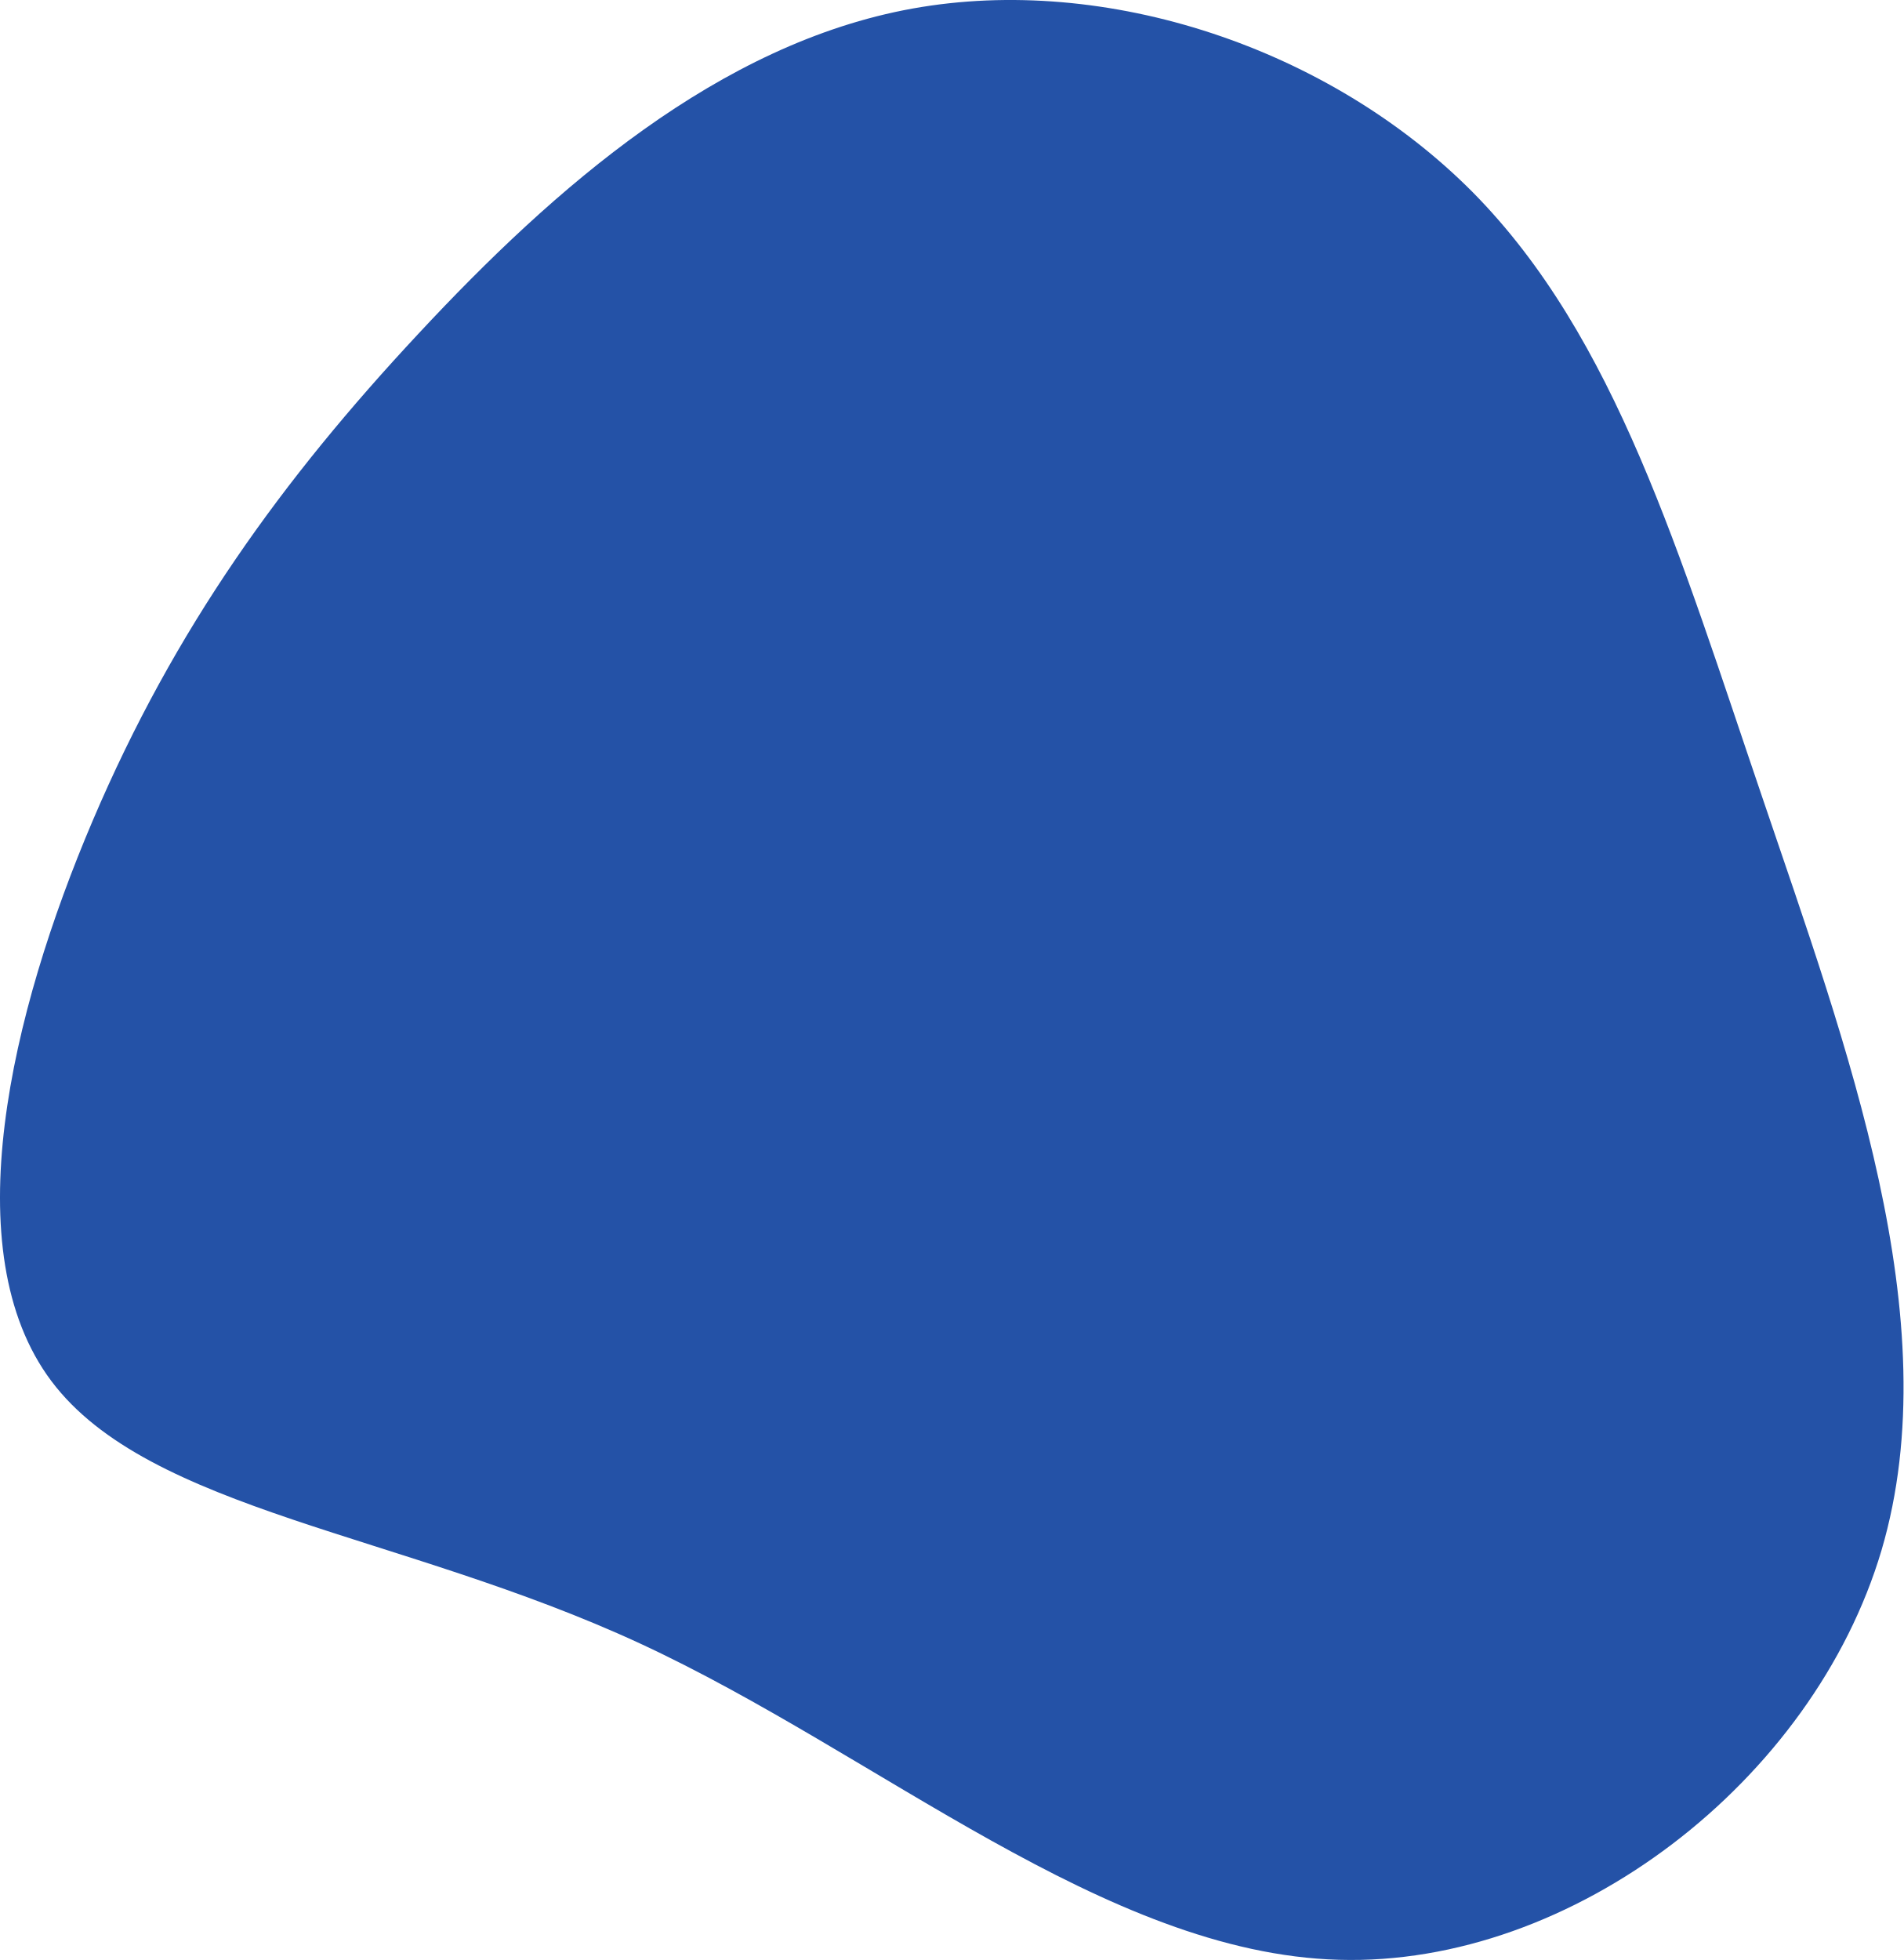
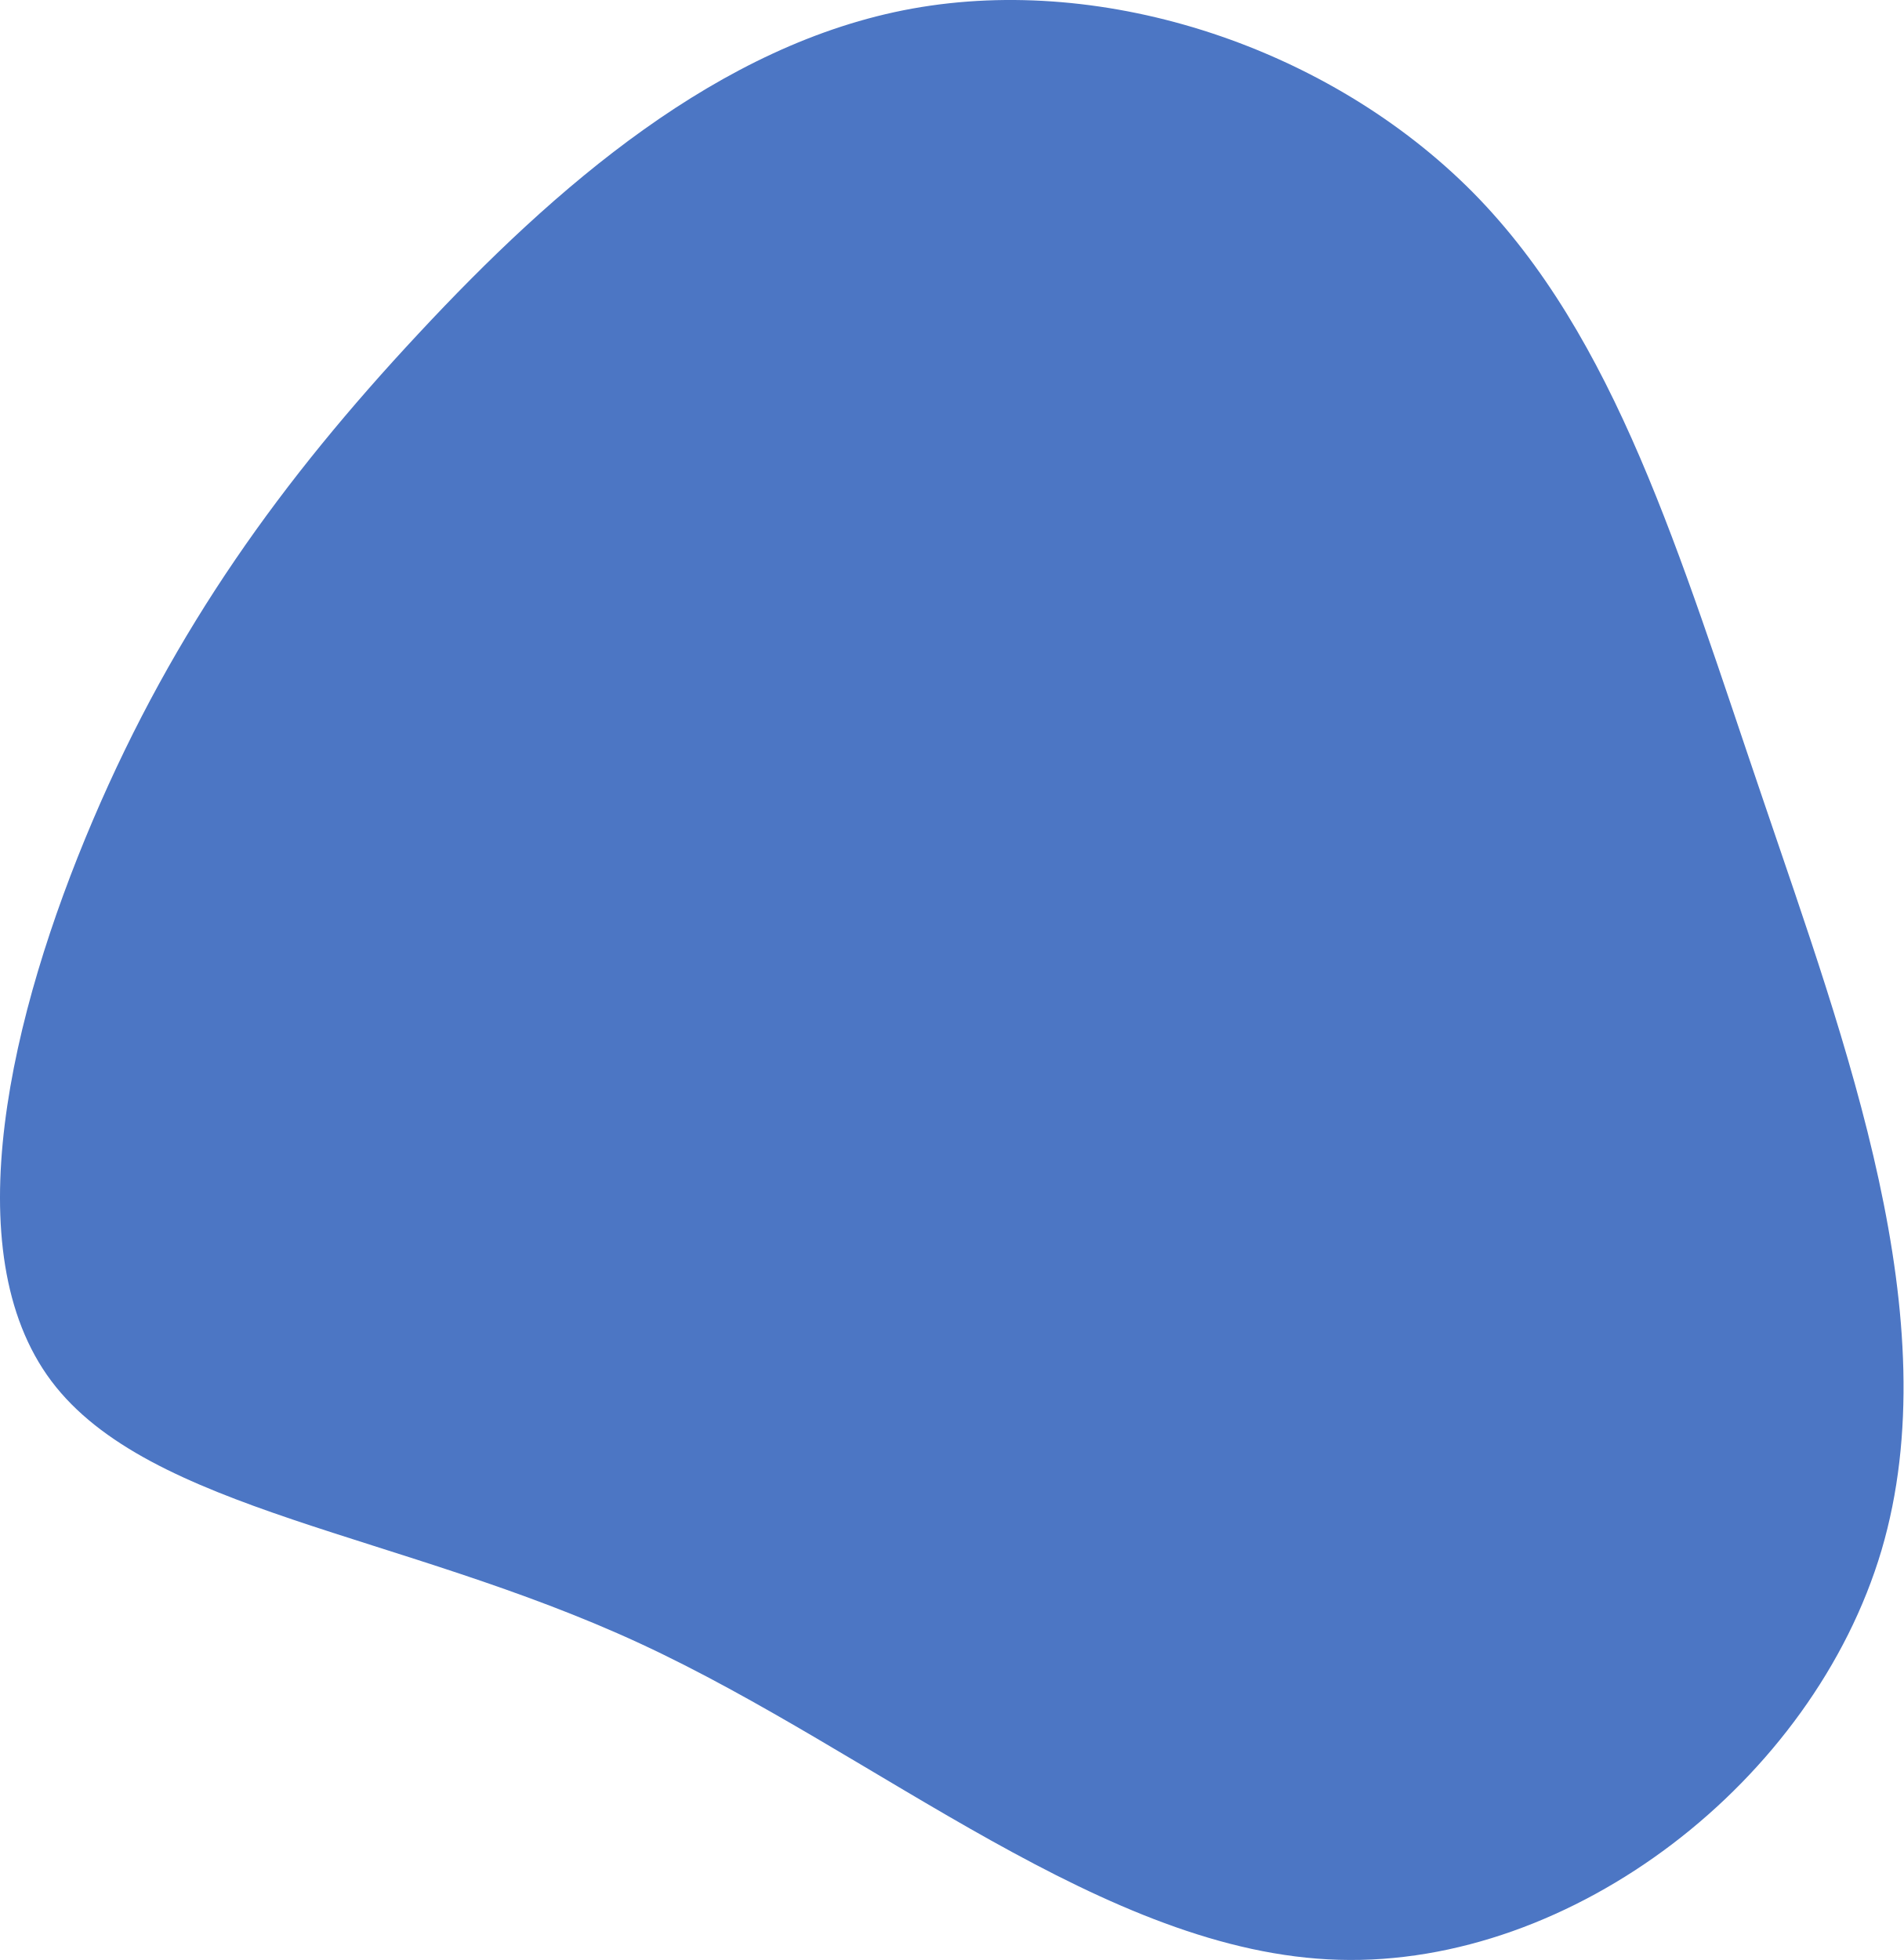
<svg xmlns="http://www.w3.org/2000/svg" id="visual" version="1.1" viewBox="185.87 28.09 528.26 543.83">
  <g transform="translate(431.0083 283.2622)">
-     <path d="M163.6 -201.8C203.3 -161.6 220.8 -101.8 244 -33.7C267.1 34.5 295.9 111 277 175C258 239 191.3 290.5 126.4 288.6C61.6 286.8 -1.3 231.5 -67.6 200.8C-134 170.1 -203.8 164.1 -230.9 128C-257.9 92 -242.2 26 -219.4 -27.5C-196.6 -81 -166.8 -122.1 -129 -162.6C-91.3 -203.1 -45.6 -243.1 8.1 -252.8C61.9 -262.5 123.8 -241.9 163.6 -201.8" fill="#2452a7" />
+     <path d="M163.6 -201.8C203.3 -161.6 220.8 -101.8 244 -33.7C267.1 34.5 295.9 111 277 175C258 239 191.3 290.5 126.4 288.6C61.6 286.8 -1.3 231.5 -67.6 200.8C-134 170.1 -203.8 164.1 -230.9 128C-257.9 92 -242.2 26 -219.4 -27.5C-196.6 -81 -166.8 -122.1 -129 -162.6C-91.3 -203.1 -45.6 -243.1 8.1 -252.8C61.9 -262.5 123.8 -241.9 163.6 -201.8" fill="#4c76c4" />
  </g>
</svg>
